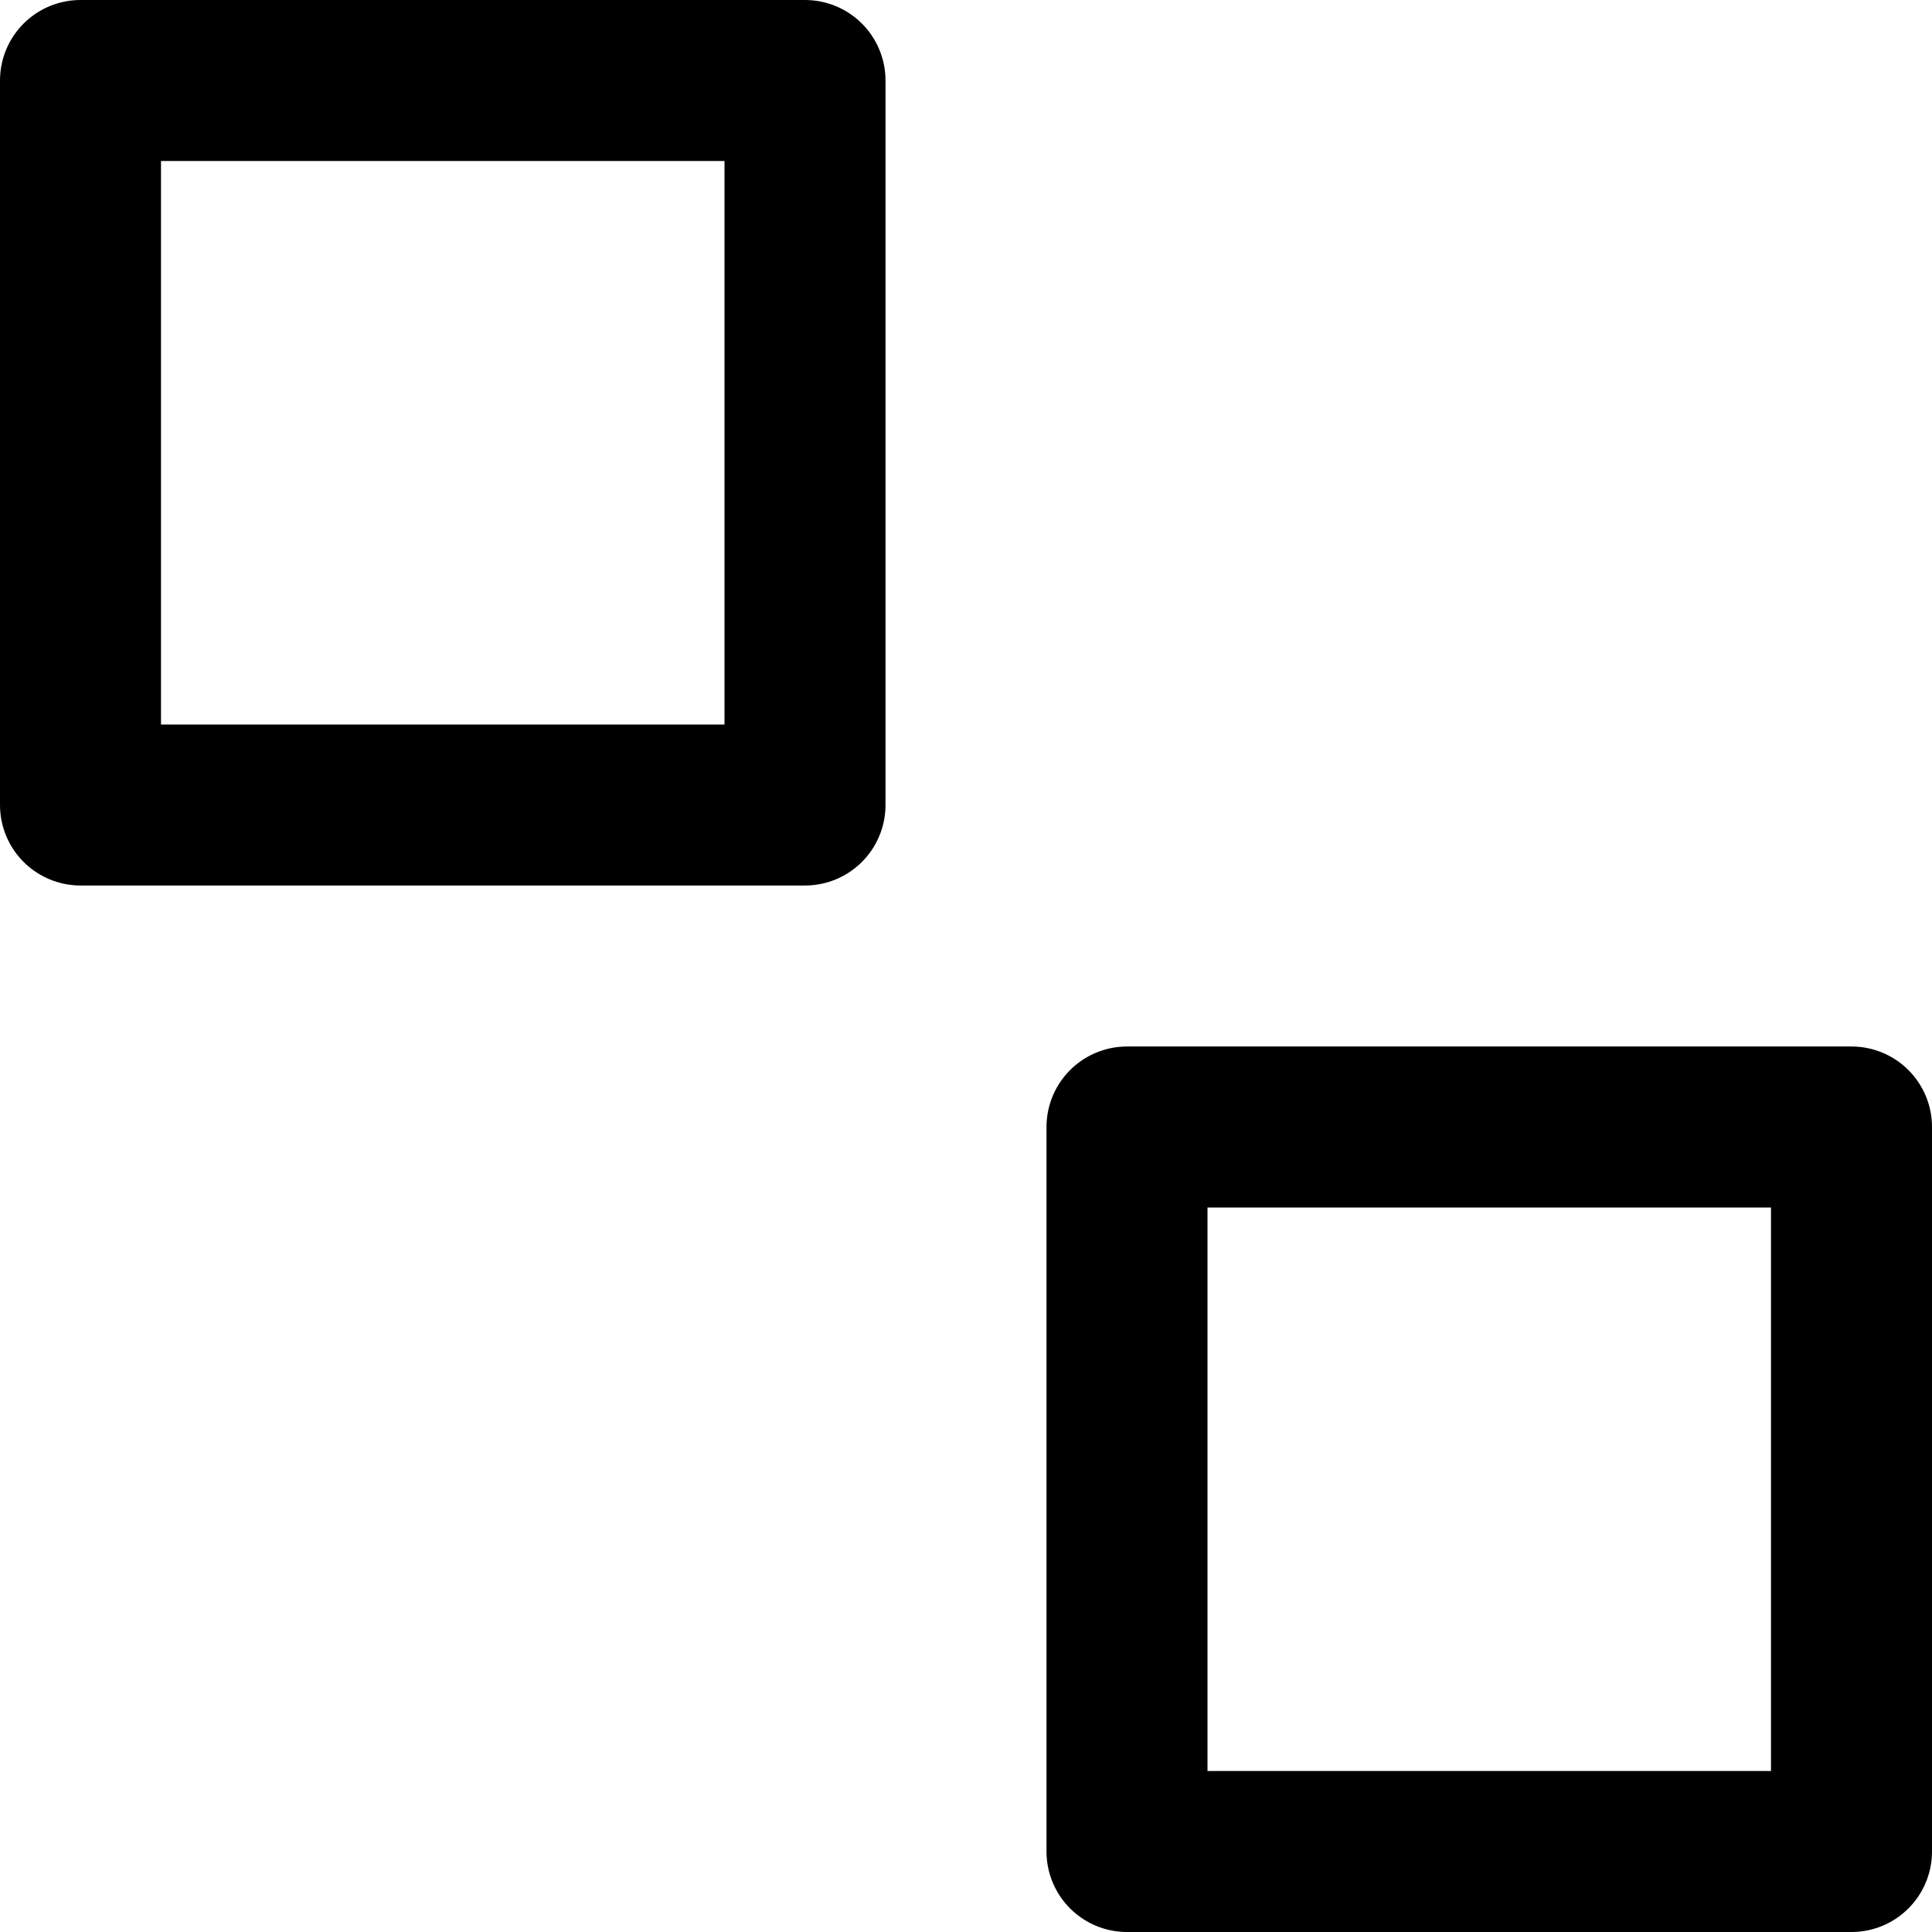
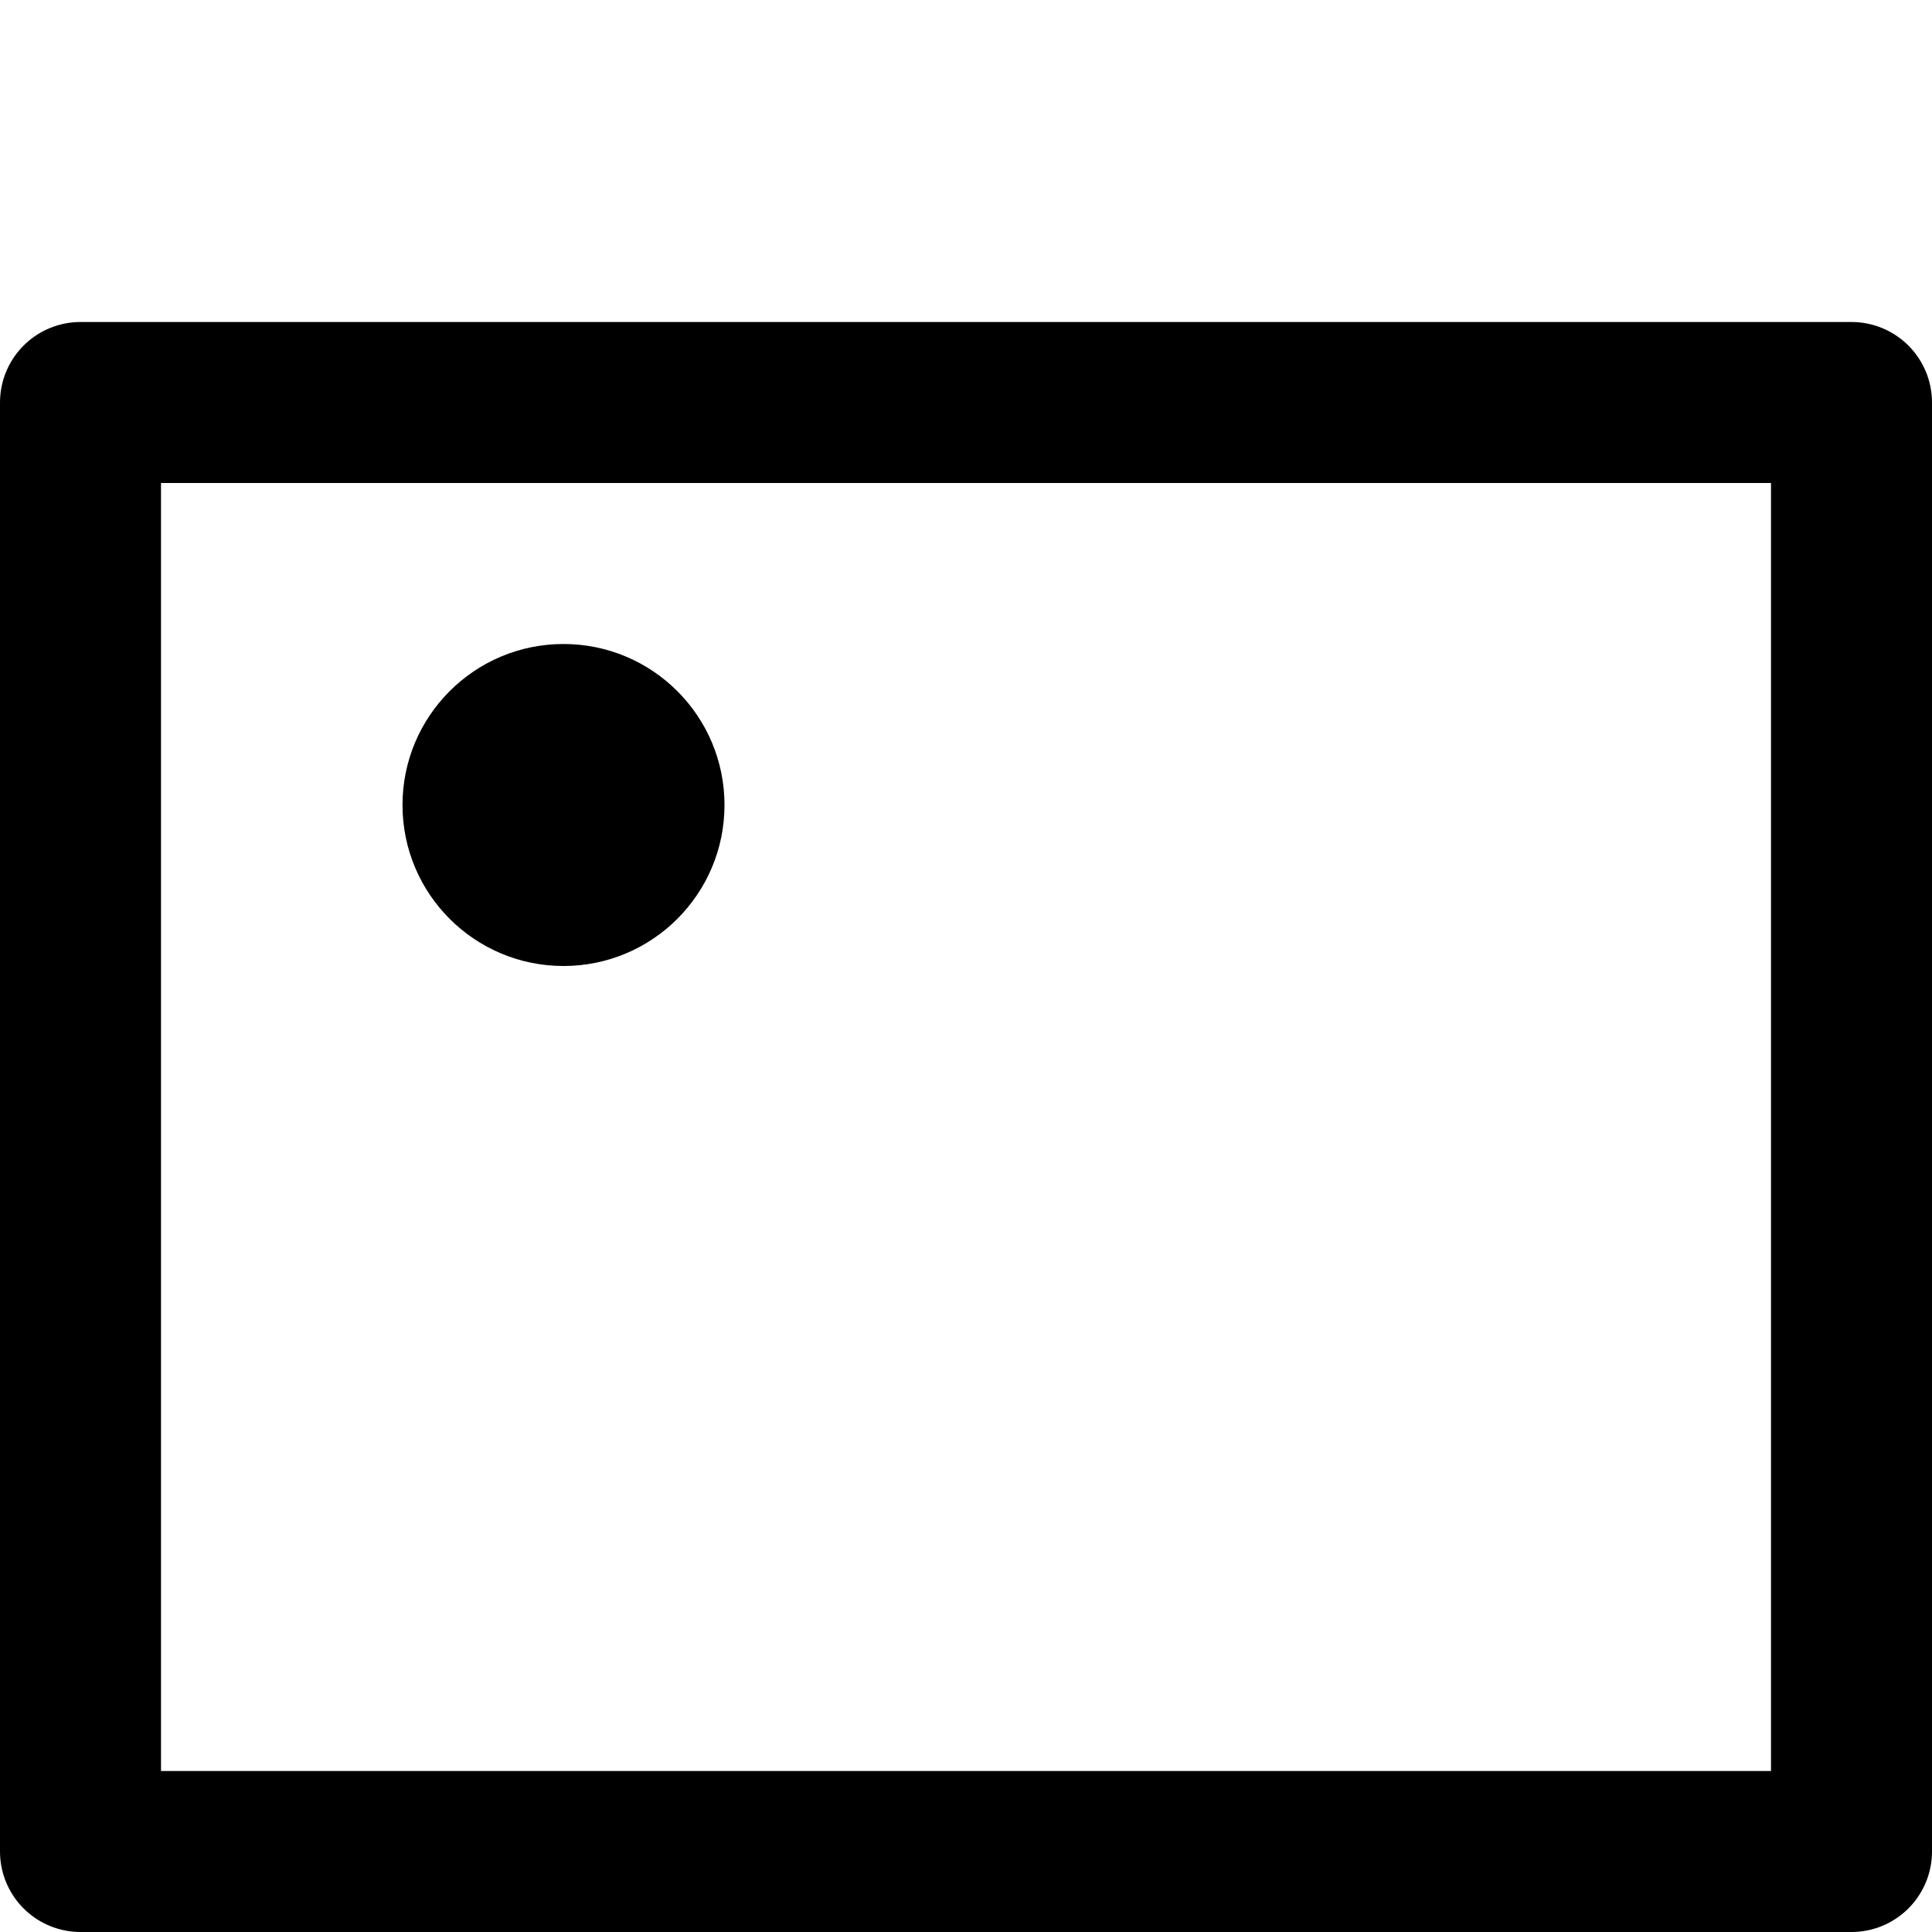
<svg xmlns="http://www.w3.org/2000/svg" x="0px" y="0px" width="24px" height="24px" viewBox="0 0 24 24">
  <g stroke-width="2" transform="translate(0, 0)">
-     <rect x="1" y="1" fill="none" stroke="currentColor" stroke-width="2" stroke-linecap="round" stroke-miterlimit="10" width="9" height="9" stroke-linejoin="round" />
-     <rect data-color="color-2" x="14" y="1" fill="none" stroke-width="2" stroke-linecap="round" stroke-miterlimit="10" width="9" height="9" stroke-linejoin="round" />
-     <rect data-color="color-2" x="1" y="14" fill="none" stroke-width="2" stroke-linecap="round" stroke-miterlimit="10" width="9" height="9" stroke-linejoin="round" />
-     <rect x="14" y="14" fill="none" stroke="currentColor" stroke-width="2" stroke-linecap="round" stroke-miterlimit="10" width="9" height="9" stroke-linejoin="round" />
+     <rect x="1" y="5" width="22" height="18" fill="none" stroke="currentColor" stroke-linecap="round" stroke-miterlimit="10" stroke-width="2" stroke-linejoin="round" />
+     <line x1="6" y1="1" x2="18" y2="1" fill="none" stroke-linecap="round" stroke-miterlimit="10" stroke-width="2" data-color="color-2" stroke-linejoin="round" />
+     <polygon points="6 19 15 11 19 19 6 19" fill="none" stroke-linecap="round" stroke-miterlimit="10" stroke-width="2" data-color="color-2" stroke-linejoin="round" />
+     <circle cx="7" cy="10" r="2" data-cap="butt" data-color="color-2" data-stroke="none" stroke-linecap="round" stroke-linejoin="round" />
  </g>
</svg>
